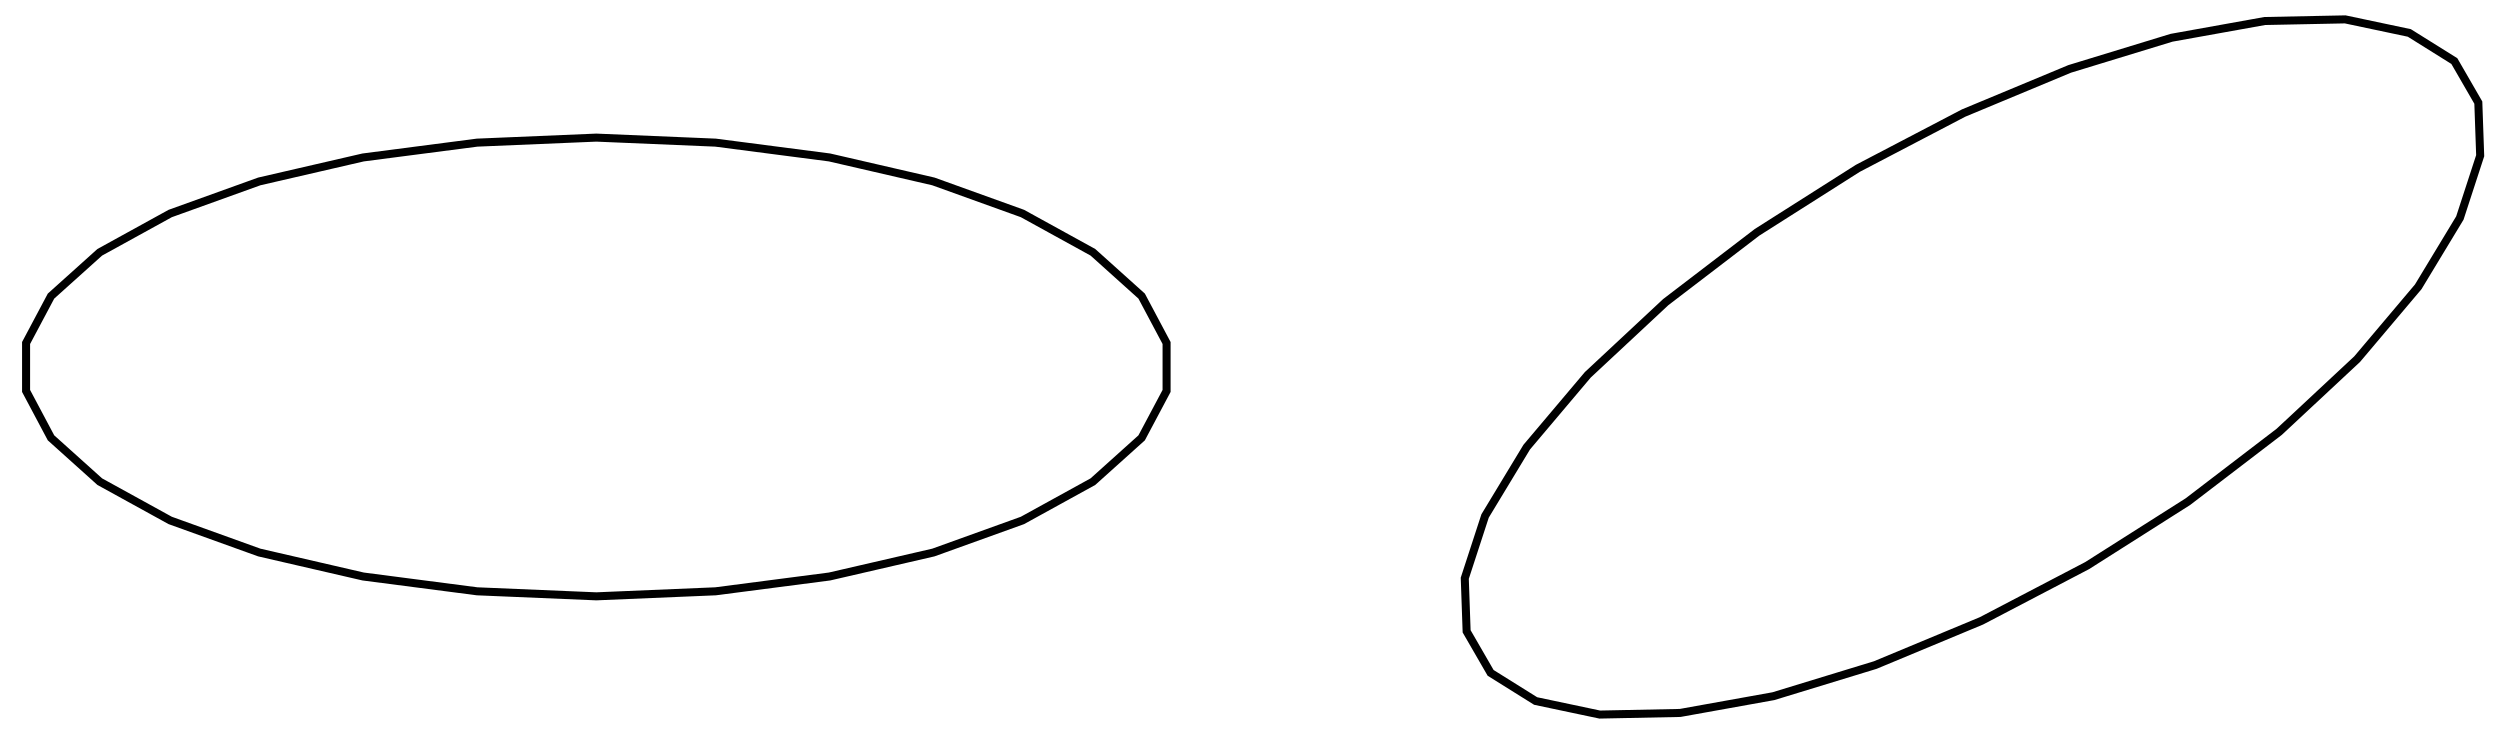
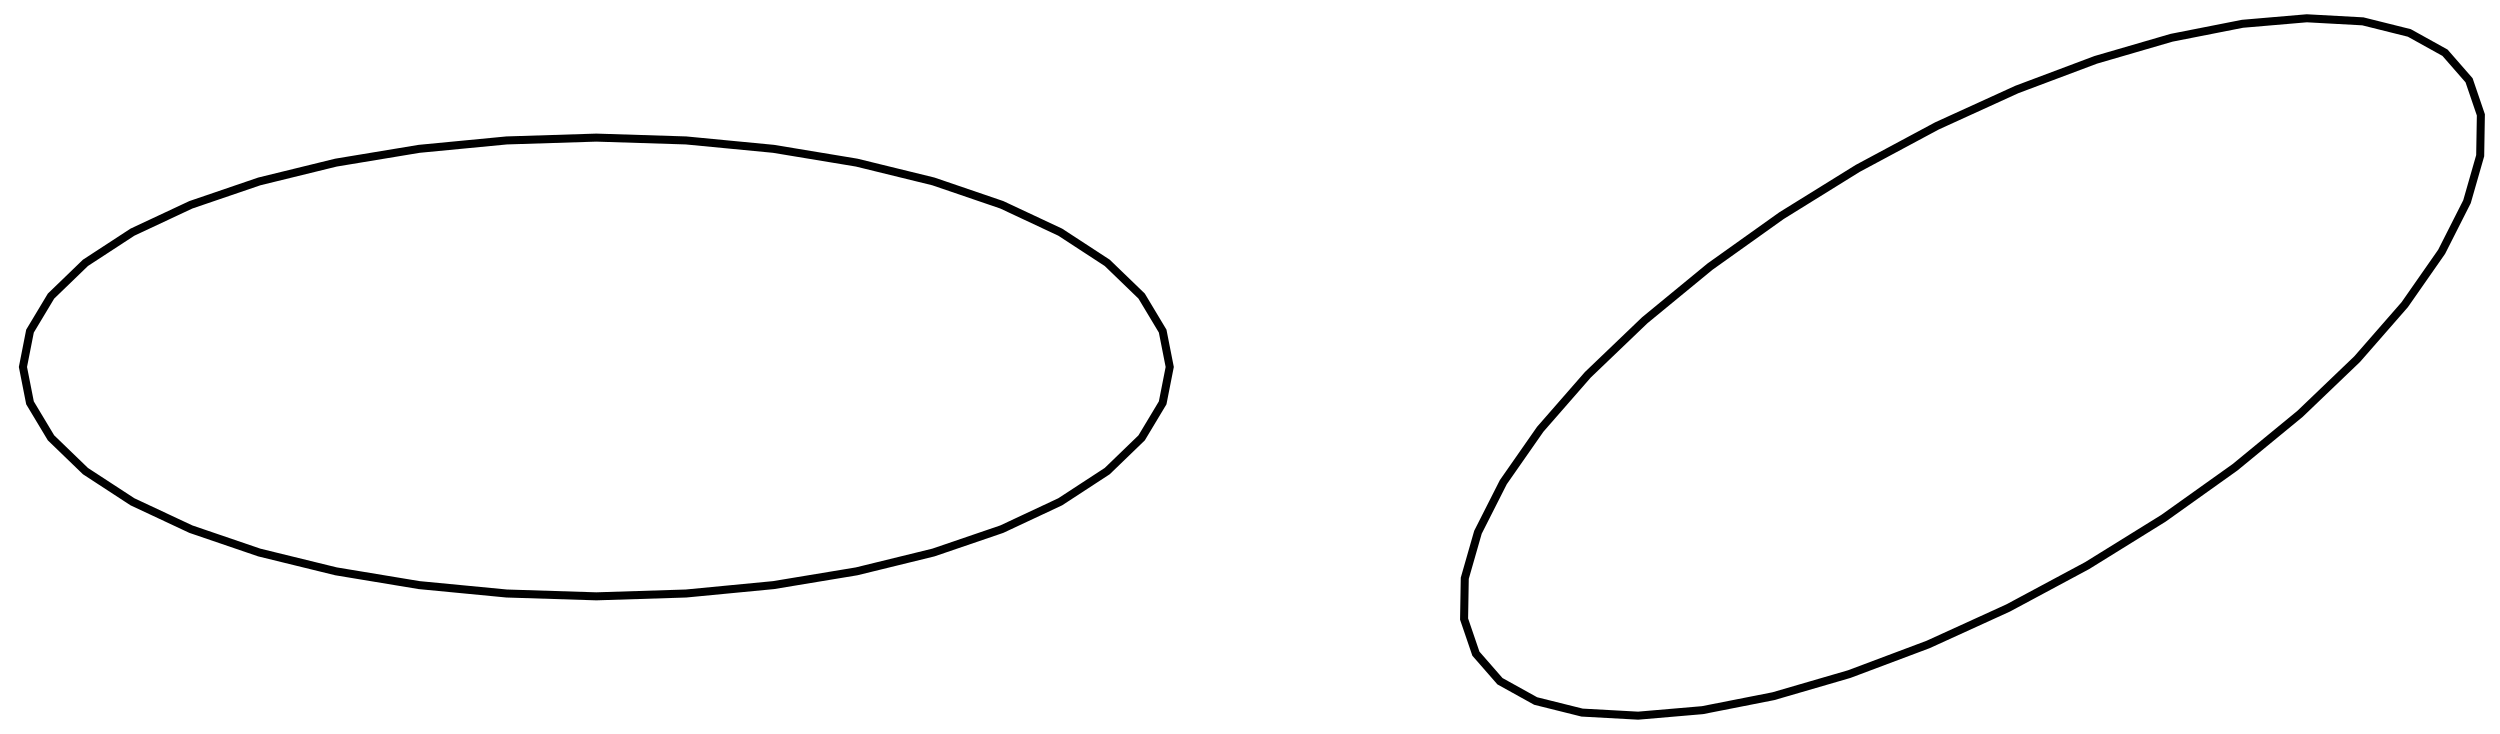
<svg xmlns="http://www.w3.org/2000/svg" width="109mm" height="32mm" viewBox="0 -104 109 32" version="1.1">
-   <path d=" M 73.256,-72.916 L 77.319,-73.646 L 81.762,-75.004 L 86.389,-76.93 L 91,-79.34 L 95.392,-82.128  L 99.374,-85.173 L 102.771,-88.341 L 105.435,-91.495 L 107.25,-94.495 L 108.136,-97.212 L 108.055,-99.526  L 107.009,-101.337 L 105.046,-102.564 L 102.25,-103.155 L 98.744,-103.084 L 94.681,-102.354 L 90.238,-100.996  L 85.611,-99.07 L 81,-96.66 L 76.608,-93.872 L 72.626,-90.827 L 69.229,-87.659 L 66.565,-84.505  L 64.75,-81.505 L 63.864,-78.788 L 63.945,-76.474 L 64.991,-74.663 L 66.954,-73.436 L 69.75,-72.845  z M 31.198,-78.219 L 36.168,-78.865 L 40.695,-79.91 L 44.579,-81.309 L 47.651,-83 L 49.776,-84.91  L 50.863,-86.955 L 50.863,-89.045 L 49.776,-91.09 L 47.651,-93 L 44.579,-94.691 L 40.695,-96.09  L 36.168,-97.135 L 31.198,-97.781 L 26,-98 L 20.802,-97.781 L 15.832,-97.135 L 11.305,-96.09  L 7.421,-94.691 L 4.349,-93 L 2.224,-91.09 L 1.137,-89.045 L 1.137,-86.955 L 2.224,-84.91  L 4.349,-83 L 7.421,-81.309 L 11.305,-79.91 L 15.832,-78.865 L 20.802,-78.219 L 26,-78  z " stroke="black" fill="none" stroke-width="0.35" />
+   <path d=" M 74.226,-73.037 L 77.319,-73.646 L 80.626,-74.609 L 84.065,-75.901 L 87.552,-77.491 L 91,-79.34  L 94.325,-81.402 L 97.446,-83.626 L 100.284,-85.959 L 102.771,-88.341 L 104.845,-90.715 L 106.455,-93.022  L 107.561,-95.206 L 108.136,-97.212 L 108.166,-98.991 L 107.651,-100.5 L 106.602,-101.701 L 105.046,-102.564  L 103.021,-103.069 L 100.577,-103.203 L 97.774,-102.963 L 94.681,-102.354 L 91.374,-101.391 L 87.935,-100.099  L 84.448,-98.509 L 81,-96.66 L 77.675,-94.598 L 74.554,-92.374 L 71.716,-90.041 L 69.229,-87.659  L 67.155,-85.285 L 65.545,-82.978 L 64.439,-80.794 L 63.864,-78.788 L 63.834,-77.009 L 64.349,-75.5  L 65.398,-74.299 L 66.954,-73.436 L 68.979,-72.931 L 71.423,-72.797 z M 29.911,-78.123 L 33.725,-78.489 L 37.35,-79.09 L 40.695,-79.91 L 43.678,-80.929 L 46.225,-82.122  L 48.275,-83.46 L 49.776,-84.91 L 50.692,-86.436 L 51,-88 L 50.692,-89.564 L 49.776,-91.09  L 48.275,-92.54 L 46.225,-93.878 L 43.678,-95.071 L 40.695,-96.09 L 37.35,-96.91 L 33.725,-97.511  L 29.911,-97.877 L 26,-98 L 22.089,-97.877 L 18.275,-97.511 L 14.65,-96.91 L 11.305,-96.09  L 8.322,-95.071 L 5.775,-93.878 L 3.725,-92.54 L 2.224,-91.09 L 1.308,-89.564 L 1,-88  L 1.308,-86.436 L 2.224,-84.91 L 3.725,-83.46 L 5.775,-82.122 L 8.322,-80.929 L 11.305,-79.91  L 14.65,-79.09 L 18.275,-78.489 L 22.089,-78.123 L 26,-78 z " stroke="black" fill="none" stroke-width="0.35" />
</svg>
